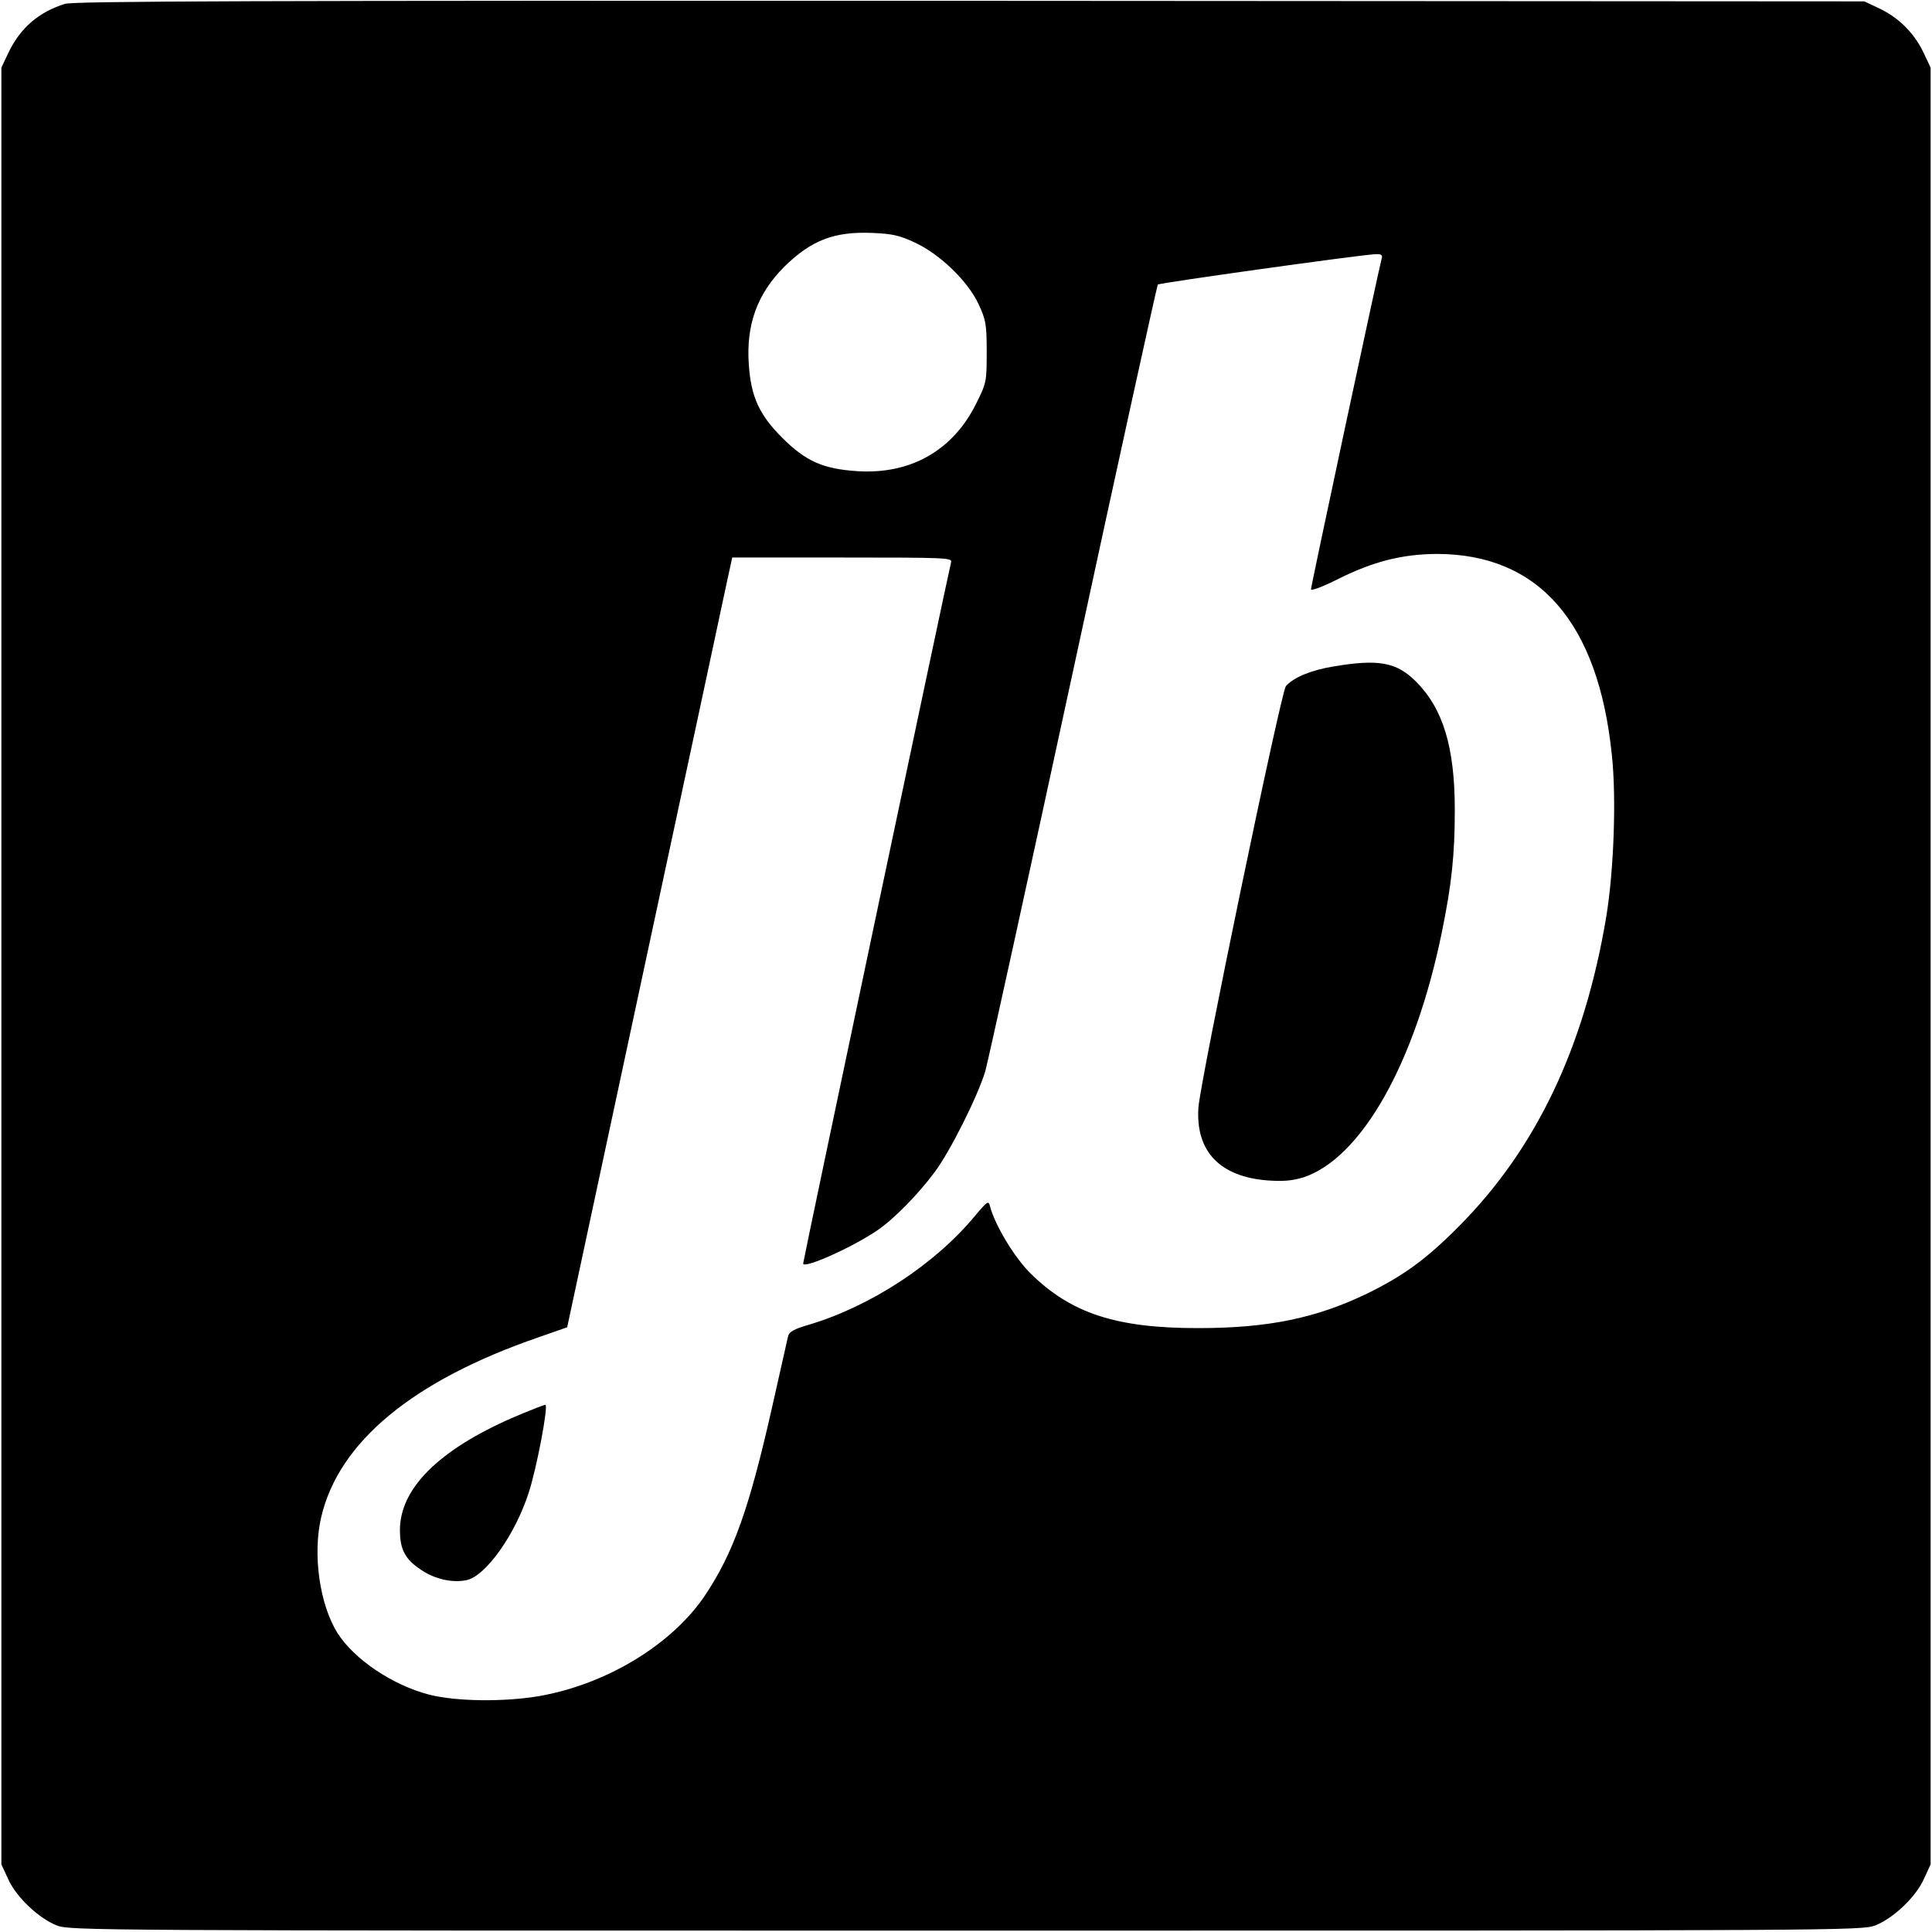
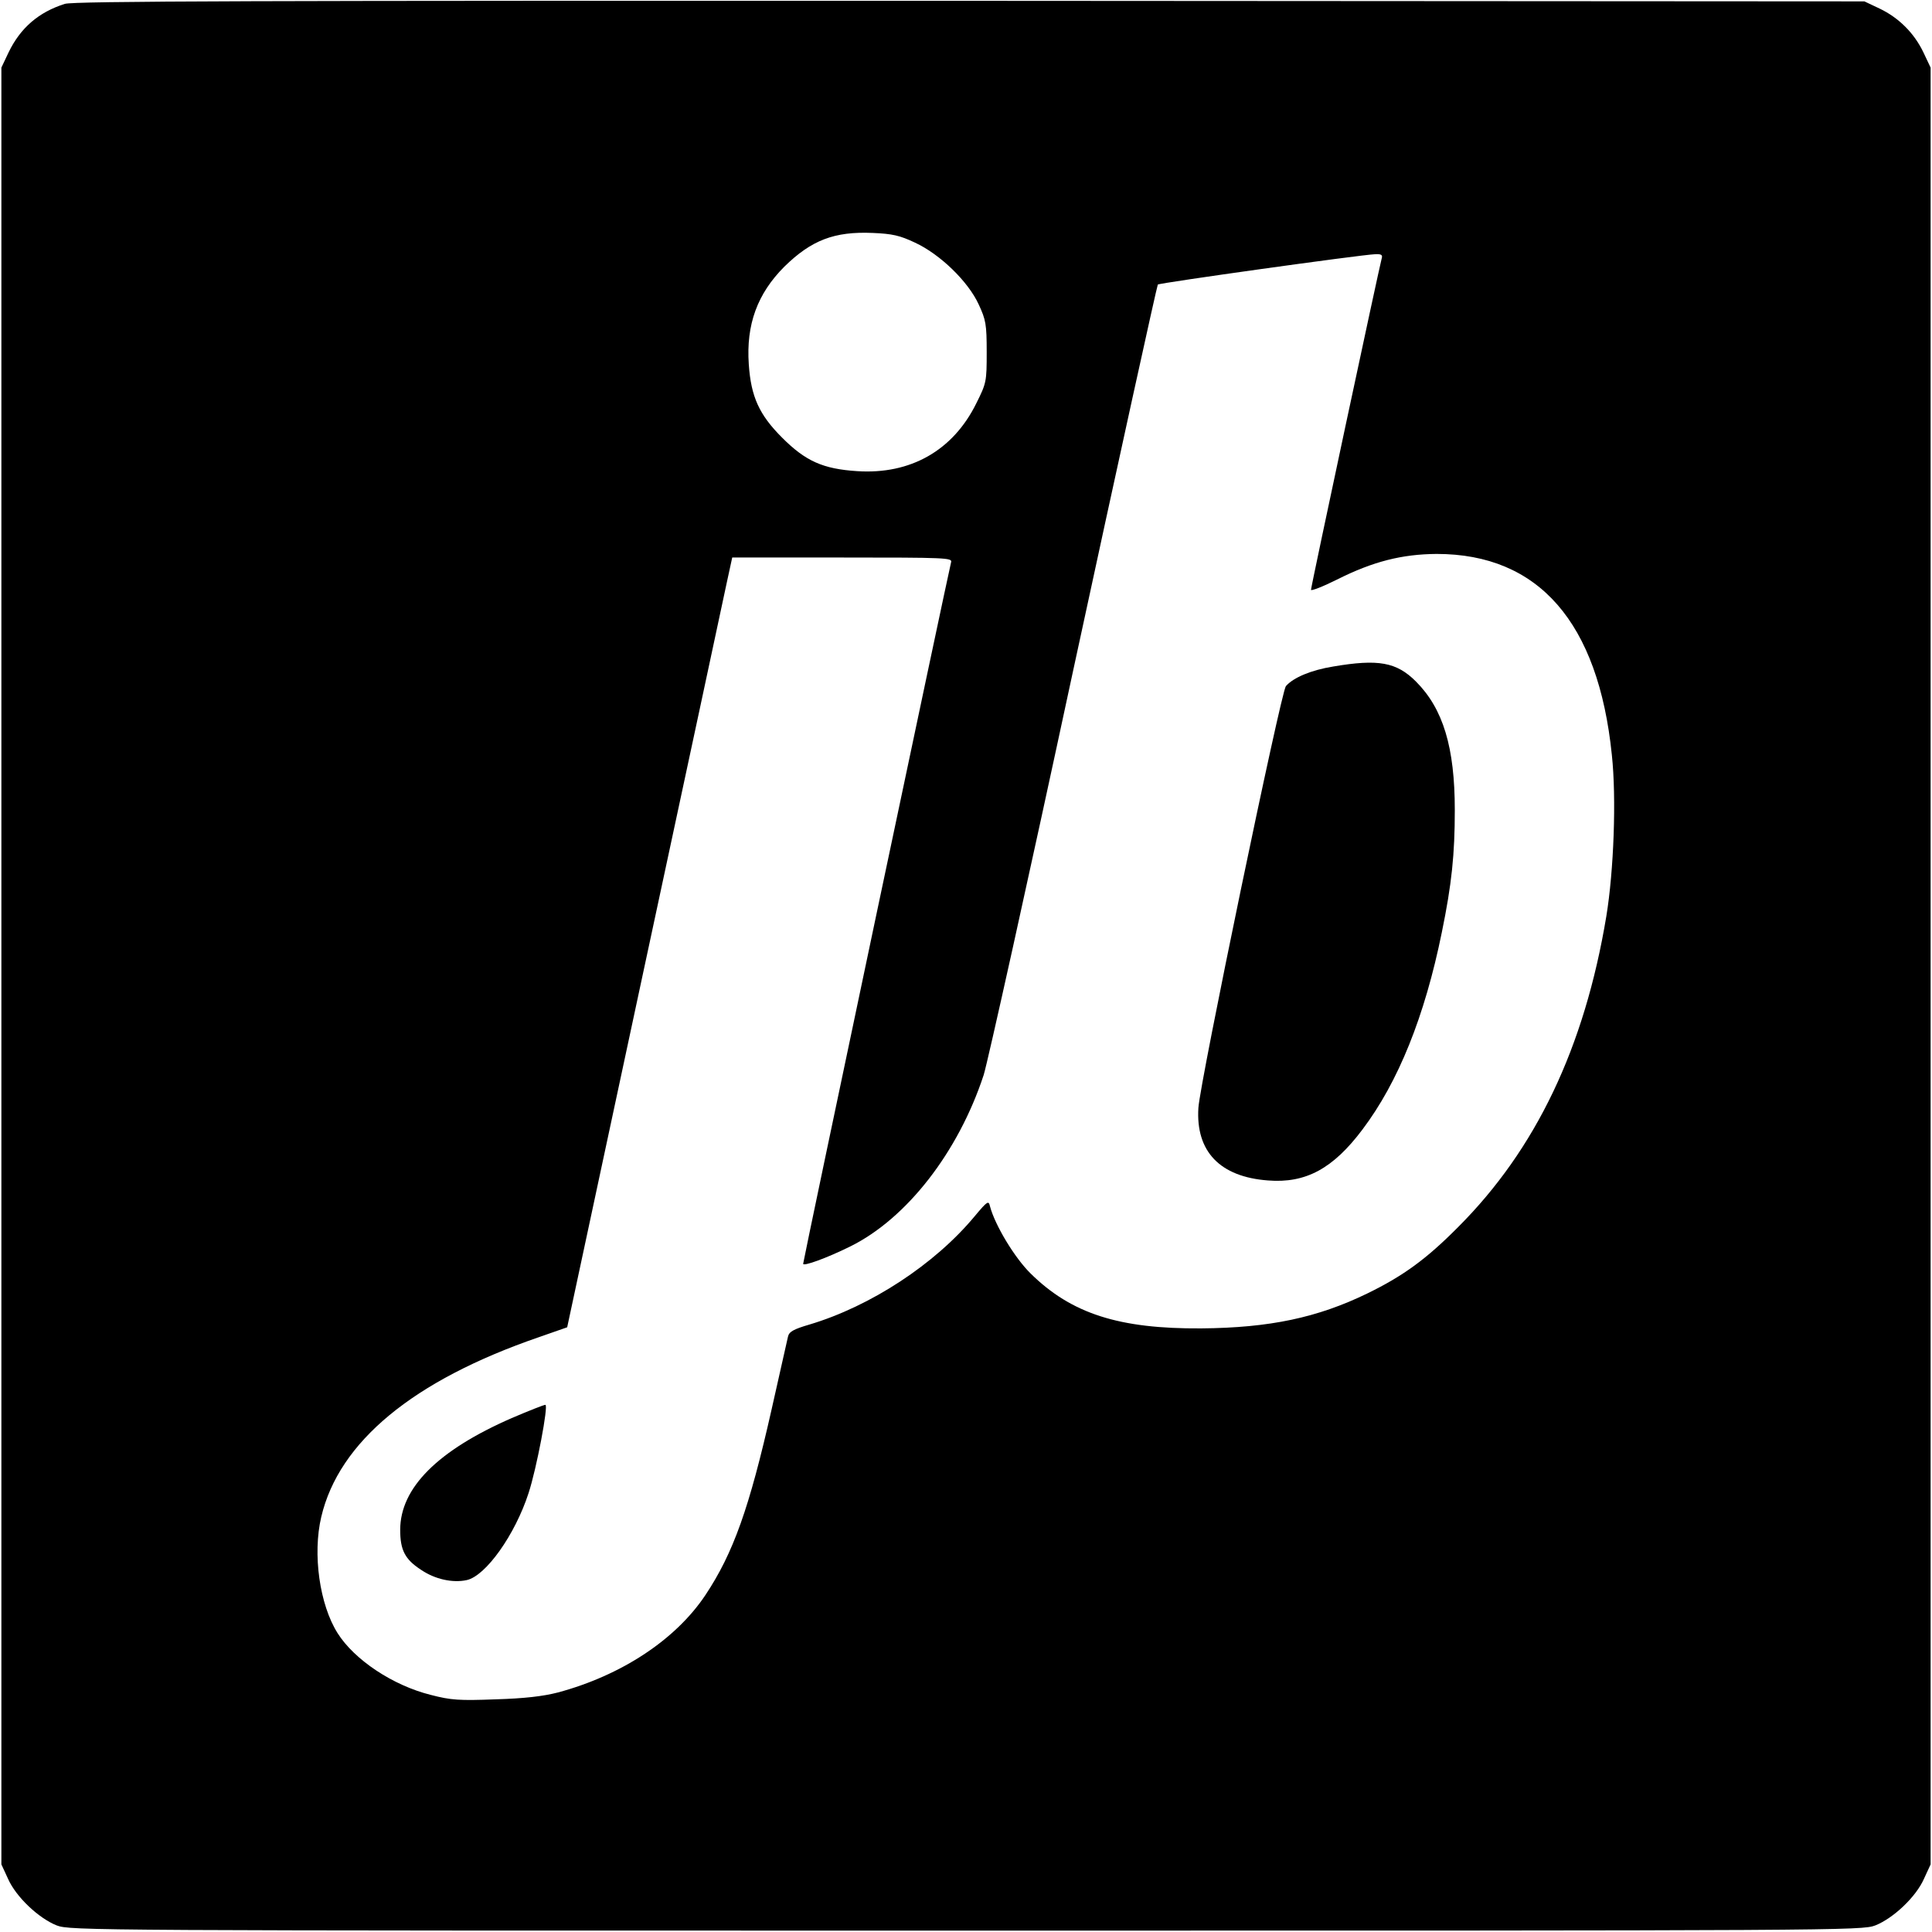
<svg xmlns="http://www.w3.org/2000/svg" version="1.0" width="700pt" height="700pt" viewBox="0 0 700 700" preserveAspectRatio="xMidYMid meet">
  <g transform="translate(0,700) scale(0.1,-0.1)" fill="#000000" stroke="none">
-     <path d="M235 6986 c-95 -30 -161 -87 -204 -176 l-26 -55 0 -3255 0 -3255 24 -52 c29 -66 111 -143 176 -169 49 -19 115 -19 3295 -19 3180 0 3246 0 3295 19 65 26 147 103 176 169 l24 52 0 3255 0 3255 -26 55 c-34 71 -90 126 -159 159 l-55 26 -3240 2 c-2593 1 -3248 -1 -3280 -11z m3080 -865 c91 -42 193 -141 231 -224 26 -56 29 -72 29 -173 0 -107 -1 -112 -38 -186 -84 -170 -238 -258 -432 -245 -123 8 -186 36 -271 121 -83 83 -113 148 -121 266 -10 144 31 256 129 354 98 96 181 128 320 122 71 -3 98 -9 153 -35z m1691 -58 c-9 -31 -256 -1186 -256 -1198 0 -7 42 9 94 35 131 66 236 92 361 93 370 0 586 -248 635 -728 17 -157 7 -421 -20 -585 -79 -475 -255 -844 -537 -1126 -115 -116 -199 -177 -328 -240 -186 -90 -359 -126 -615 -126 -295 0 -459 53 -606 198 -58 57 -129 175 -147 243 -5 22 -9 20 -55 -35 -145 -175 -378 -327 -599 -393 -58 -17 -74 -26 -78 -44 -3 -12 -29 -130 -59 -262 -82 -362 -139 -522 -242 -676 -120 -178 -356 -321 -599 -364 -127 -22 -303 -20 -400 5 -132 34 -272 128 -332 223 -65 103 -91 286 -59 421 64 272 332 494 788 651 l103 36 279 1302 c154 716 288 1344 299 1395 l20 92 399 0 c376 0 399 -1 394 -17 -8 -29 -536 -2530 -536 -2541 0 -21 177 58 267 119 61 41 151 133 210 213 56 75 156 275 183 365 10 36 154 691 319 1455 165 764 303 1391 306 1395 6 6 735 108 788 110 23 1 27 -3 23 -16z" />
-     <path d="M4830 4585 c-80 -13 -144 -40 -171 -71 -18 -22 -311 -1433 -317 -1528 -10 -158 78 -250 252 -263 56 -4 88 -1 128 11 210 69 405 413 502 888 36 175 47 283 47 443 0 227 -42 367 -141 466 -70 70 -136 82 -300 54z" />
-     <path d="M1854 1862 c-266 -117 -405 -256 -405 -406 0 -70 19 -106 77 -144 50 -34 114 -48 165 -37 69 15 175 164 224 315 30 91 73 320 61 320 -6 0 -61 -22 -122 -48z" />
+     <path d="M235 6986 c-95 -30 -161 -87 -204 -176 l-26 -55 0 -3255 0 -3255 24 -52 c29 -66 111 -143 176 -169 49 -19 115 -19 3295 -19 3180 0 3246 0 3295 19 65 26 147 103 176 169 l24 52 0 3255 0 3255 -26 55 c-34 71 -90 126 -159 159 l-55 26 -3240 2 c-2593 1 -3248 -1 -3280 -11z m3080 -865 c91 -42 193 -141 231 -224 26 -56 29 -72 29 -173 0 -107 -1 -112 -38 -186 -84 -170 -238 -258 -432 -245 -123 8 -186 36 -271 121 -83 83 -113 148 -121 266 -10 144 31 256 129 354 98 96 181 128 320 122 71 -3 98 -9 153 -35z m1691 -58 c-8 -28 -256 -1188 -256 -1200 0 -5 42 11 94 37 131 66 236 92 361 93 370 0 586 -248 635 -728 17 -157 7 -421 -20 -585 -79 -475 -255 -844 -537 -1126 -115 -116 -199 -177 -328 -240 -181 -88 -354 -125 -603 -127 -297 -2 -470 53 -618 199 -58 57 -129 175 -147 243 -5 22 -9 20 -55 -35 -145 -175 -378 -327 -599 -393 -58 -17 -74 -26 -78 -44 -3 -12 -29 -130 -59 -262 -81 -359 -139 -522 -240 -674 -108 -162 -304 -291 -534 -353 -54 -14 -122 -22 -227 -25 -131 -5 -161 -3 -234 16 -137 34 -277 127 -338 224 -65 103 -91 286 -59 421 64 272 332 494 788 651 l103 36 279 1302 c154 716 288 1344 299 1395 l20 92 399 0 c376 0 399 -1 394 -17 -8 -29 -536 -2531 -536 -2542 0 -10 84 20 171 63 204 101 391 341 483 621 14 44 161 705 325 1469 165 764 303 1391 306 1395 6 6 735 108 788 110 23 1 27 -3 23 -16z" />
+     <path d="M4830 4585 c-80 -13 -144 -40 -171 -71 -18 -22 -311 -1433 -317 -1528 -10 -158 78 -250 252 -263 137 -11 236 43 342 184 130 172 226 410 288 715 36 175 47 283 47 443 0 227 -42 367 -141 466 -70 70 -136 82 -300 54z" />
+     <path d="M1854 1862 c-268 -117 -404 -253 -404 -405 0 -73 17 -107 76 -145 50 -34 114 -48 165 -37 69 15 175 164 224 315 29 88 73 320 61 320 -6 0 -61 -22 -122 -48z" />
  </g>
</svg>
